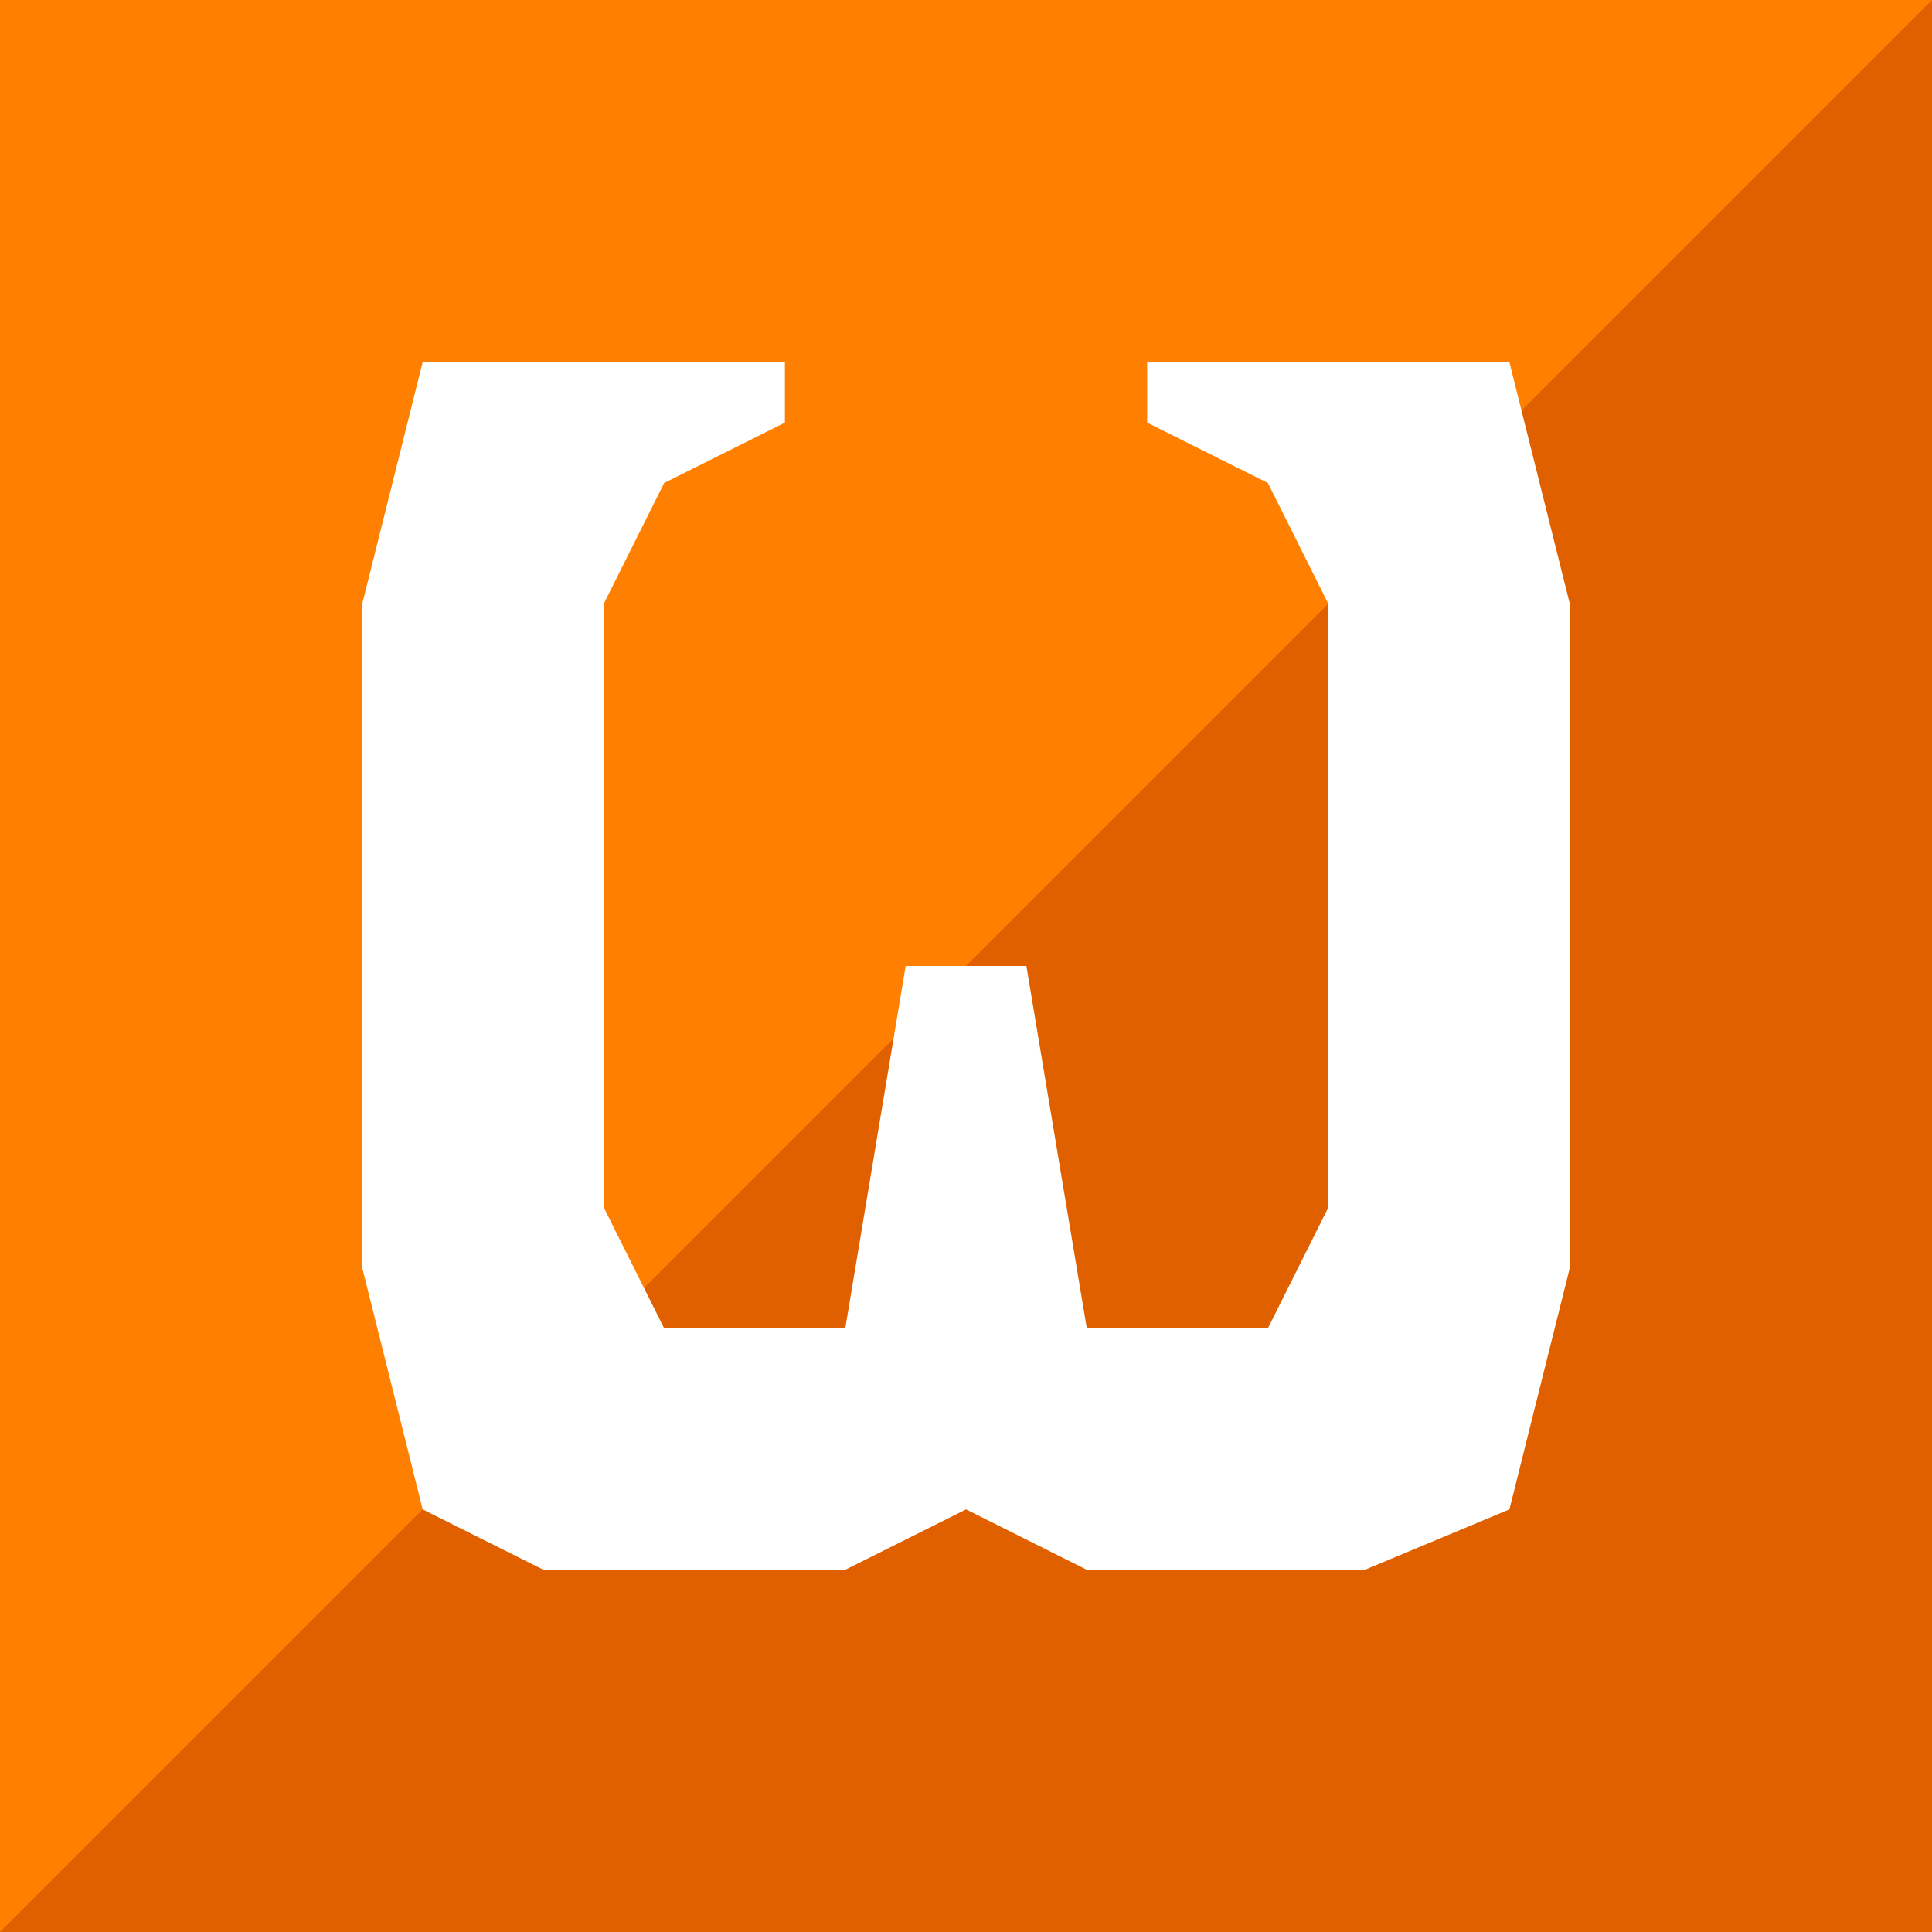
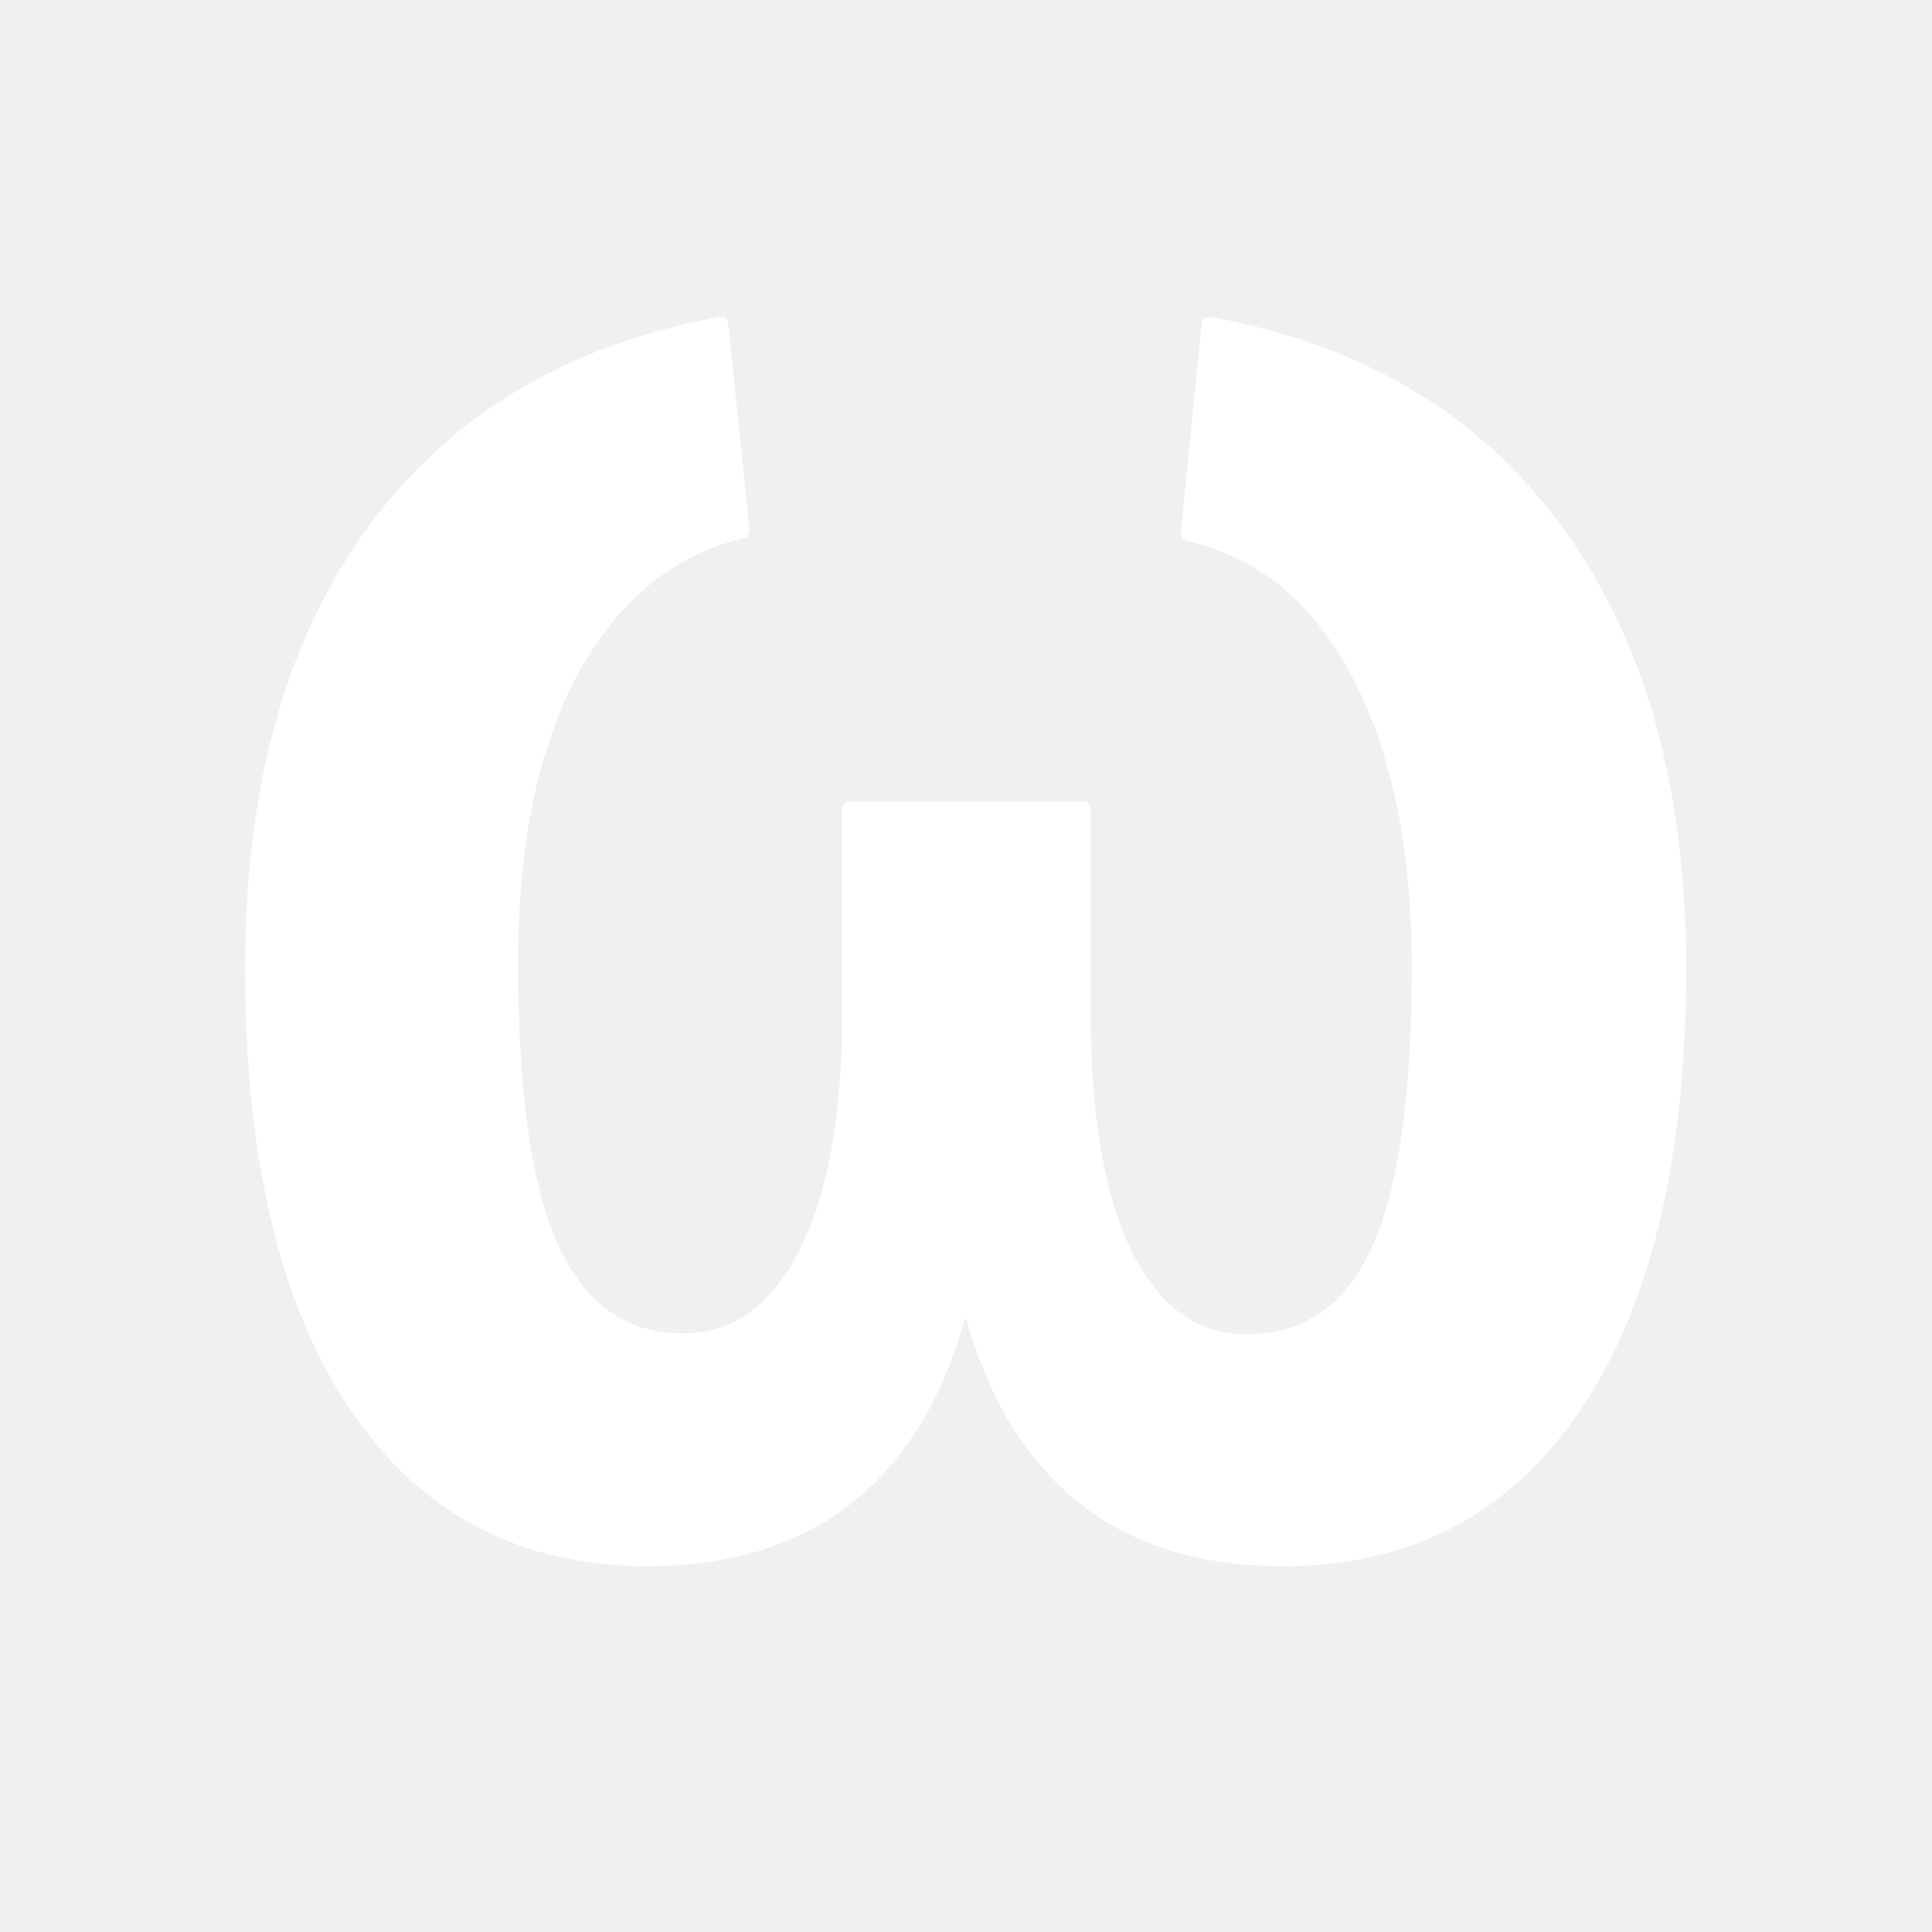
- <svg xmlns="http://www.w3.org/2000/svg" width="256" height="256" viewBox="0 0 67.733 67.733" version="1.1" id="svg1">
-   <defs id="defs1" />
+ <svg xmlns="http://www.w3.org/2000/svg" xmlns:xlink="http://www.w3.org/1999/xlink" width="256" height="256" viewBox="0 0 67.733 67.733" version="1.1" id="svg1">
+   <defs id="defs1">
+     <clipPath clipPathUnits="userSpaceOnUse" id="clipPath2">
+       <use x="0" y="0" xlink:href="#g1" id="use2" />
+     </clipPath>
+   </defs>
  <g id="layer1">
-     <rect style="fill:#ff8000;fill-opacity:1;stroke:none;stroke-width:8.467;stroke-linecap:round;stroke-linejoin:round;paint-order:stroke fill markers" id="rect1" width="67.733" height="67.733" x="8.163183e-09" y="4.9233759e-09" />
-     <path id="rect1-5" style="fill:#e06000;stroke-width:8.467;stroke-linecap:round;stroke-linejoin:round;paint-order:stroke fill markers;fill-opacity:1" d="M 67.733,0 V 67.733 H 0 Z" />
-     <path id="rect1-8" style="fill:#ffffff;stroke-width:8.467;stroke-linecap:round;stroke-linejoin:round;paint-order:stroke fill markers" d="m 12.7,44.45 0,-23.283 2.117,-8.467 8.467,0 4.233,-10e-7 v 2.117 l -4.233,2.117 -2.117,4.233 0,21.167 2.117,4.233 h 6.35 l 2.117,-12.7 h 4.233 l 2.117,12.7 h 6.35 l 2.117,-4.233 0,-21.167 -2.117,-4.233 -4.233,-2.117 v -2.117 l 12.7,10e-7 2.117,8.467 0,23.283 -2.117,8.467 -5.066,2.117 -9.751,0 -4.233,-2.117 -4.233,2.117 -10.583,0 -4.233,-2.117 z" />
+     <g id="g2" clip-path="url(#clipPath2)">
+       <g id="g1">
+         <rect style="fill:#000000;fill-opacity:1;stroke:none;stroke-width:0.529;stroke-linecap:round;stroke-linejoin:round" id="rect1" width="67.733" height="67.733" x="8.8862135e-09" y="-6.5535151e-09" ry="12.7" />
+       </g>
+       <rect style="fill:#0080ff;fill-opacity:1;stroke:none;stroke-width:8.467;stroke-linecap:round;stroke-linejoin:round;paint-order:stroke fill markers" id="rect1-6" width="67.733" height="67.733" x="0" y="-8.1293947e-06" />
+       <path id="rect1-5-1" style="fill:#0060e0;fill-opacity:1;stroke-width:8.467;stroke-linecap:round;stroke-linejoin:round;paint-order:stroke fill markers" d="M 67.733,-7.9270508e-6 V 67.733 H 2.7294951e-7 Z" />
+     </g>
+     <text xml:space="preserve" style="font-style:normal;font-variant:normal;font-weight:bold;font-stretch:normal;font-size:71.786px;font-family:Arial;-inkscape-font-specification:'Arial Bold';text-align:start;letter-spacing:0px;word-spacing:0px;writing-mode:lr-tb;direction:ltr;text-anchor:start;fill:#ffffff;stroke:#ffffff;stroke-width:0.529;stroke-linecap:round;stroke-linejoin:round" x="6.855" y="49.031" id="text1" transform="scale(0.9105896,1.09819)">
+       <tspan id="tspan1" style="font-style:normal;font-variant:normal;font-weight:bold;font-stretch:normal;font-size:71.786px;font-family:Arial;-inkscape-font-specification:'Arial Bold';stroke-width:0.529" x="6.855" y="49.031">ω</tspan>
+     </text>
  </g>
</svg>
